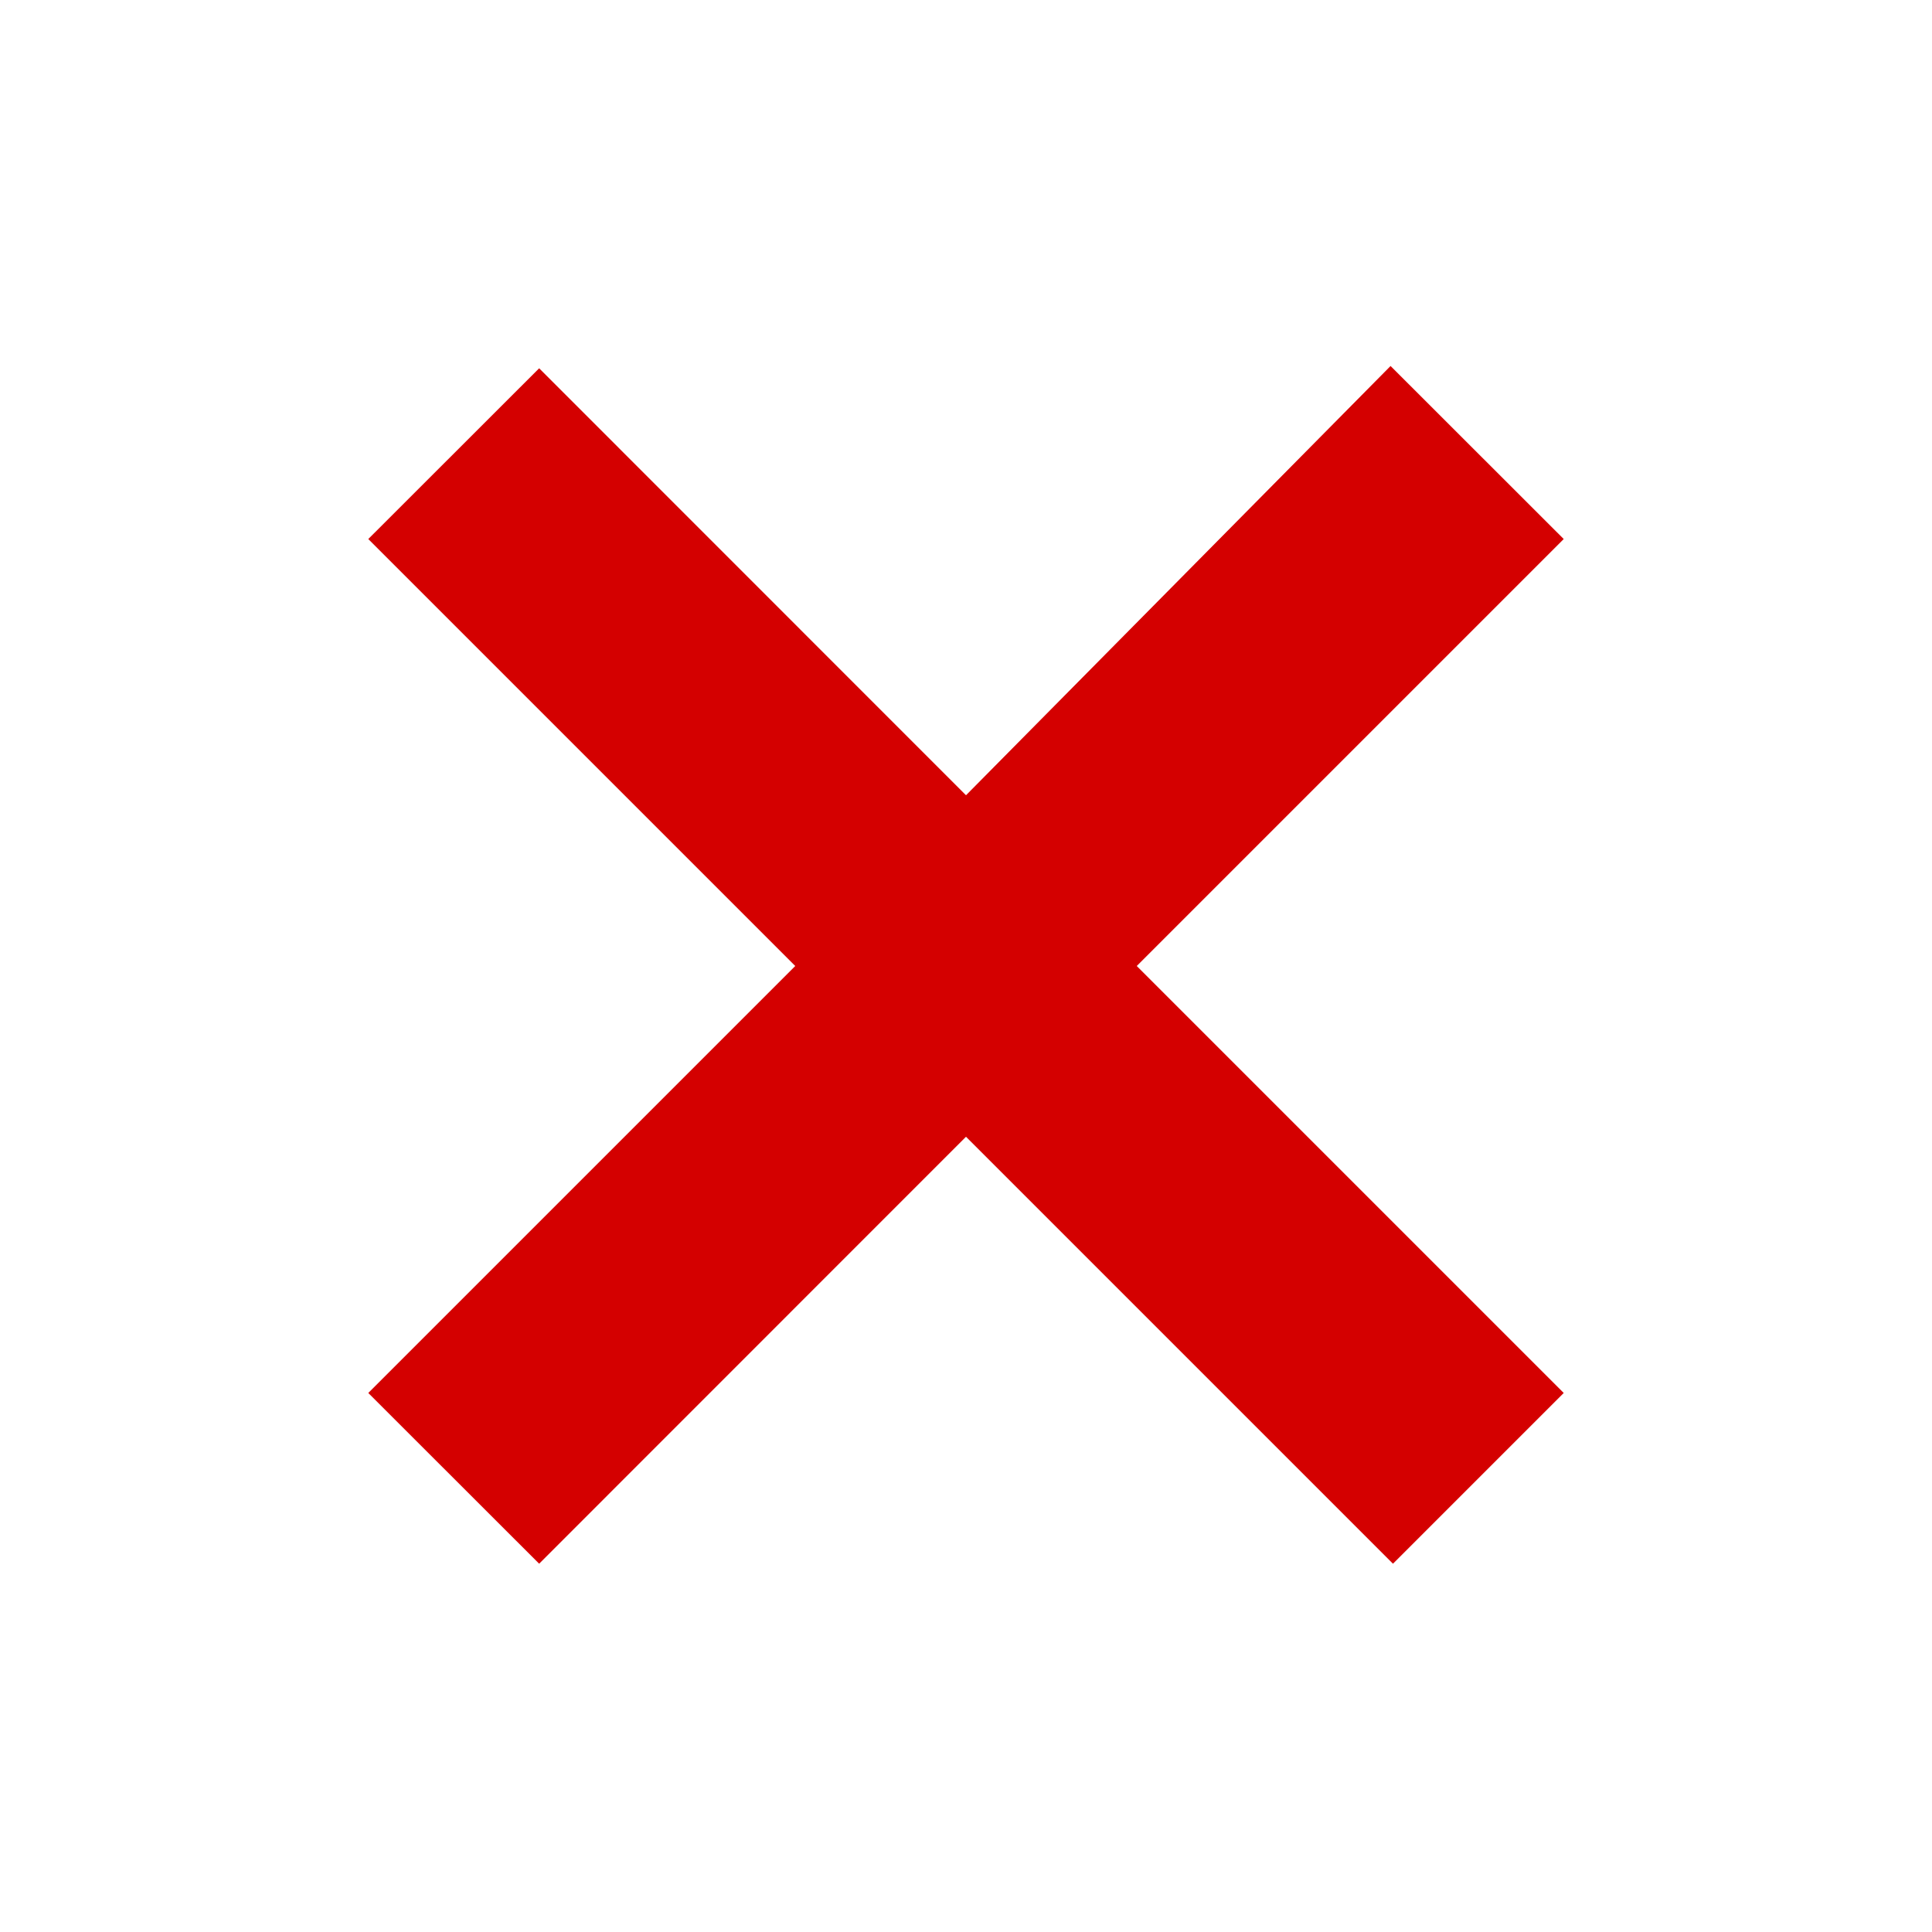
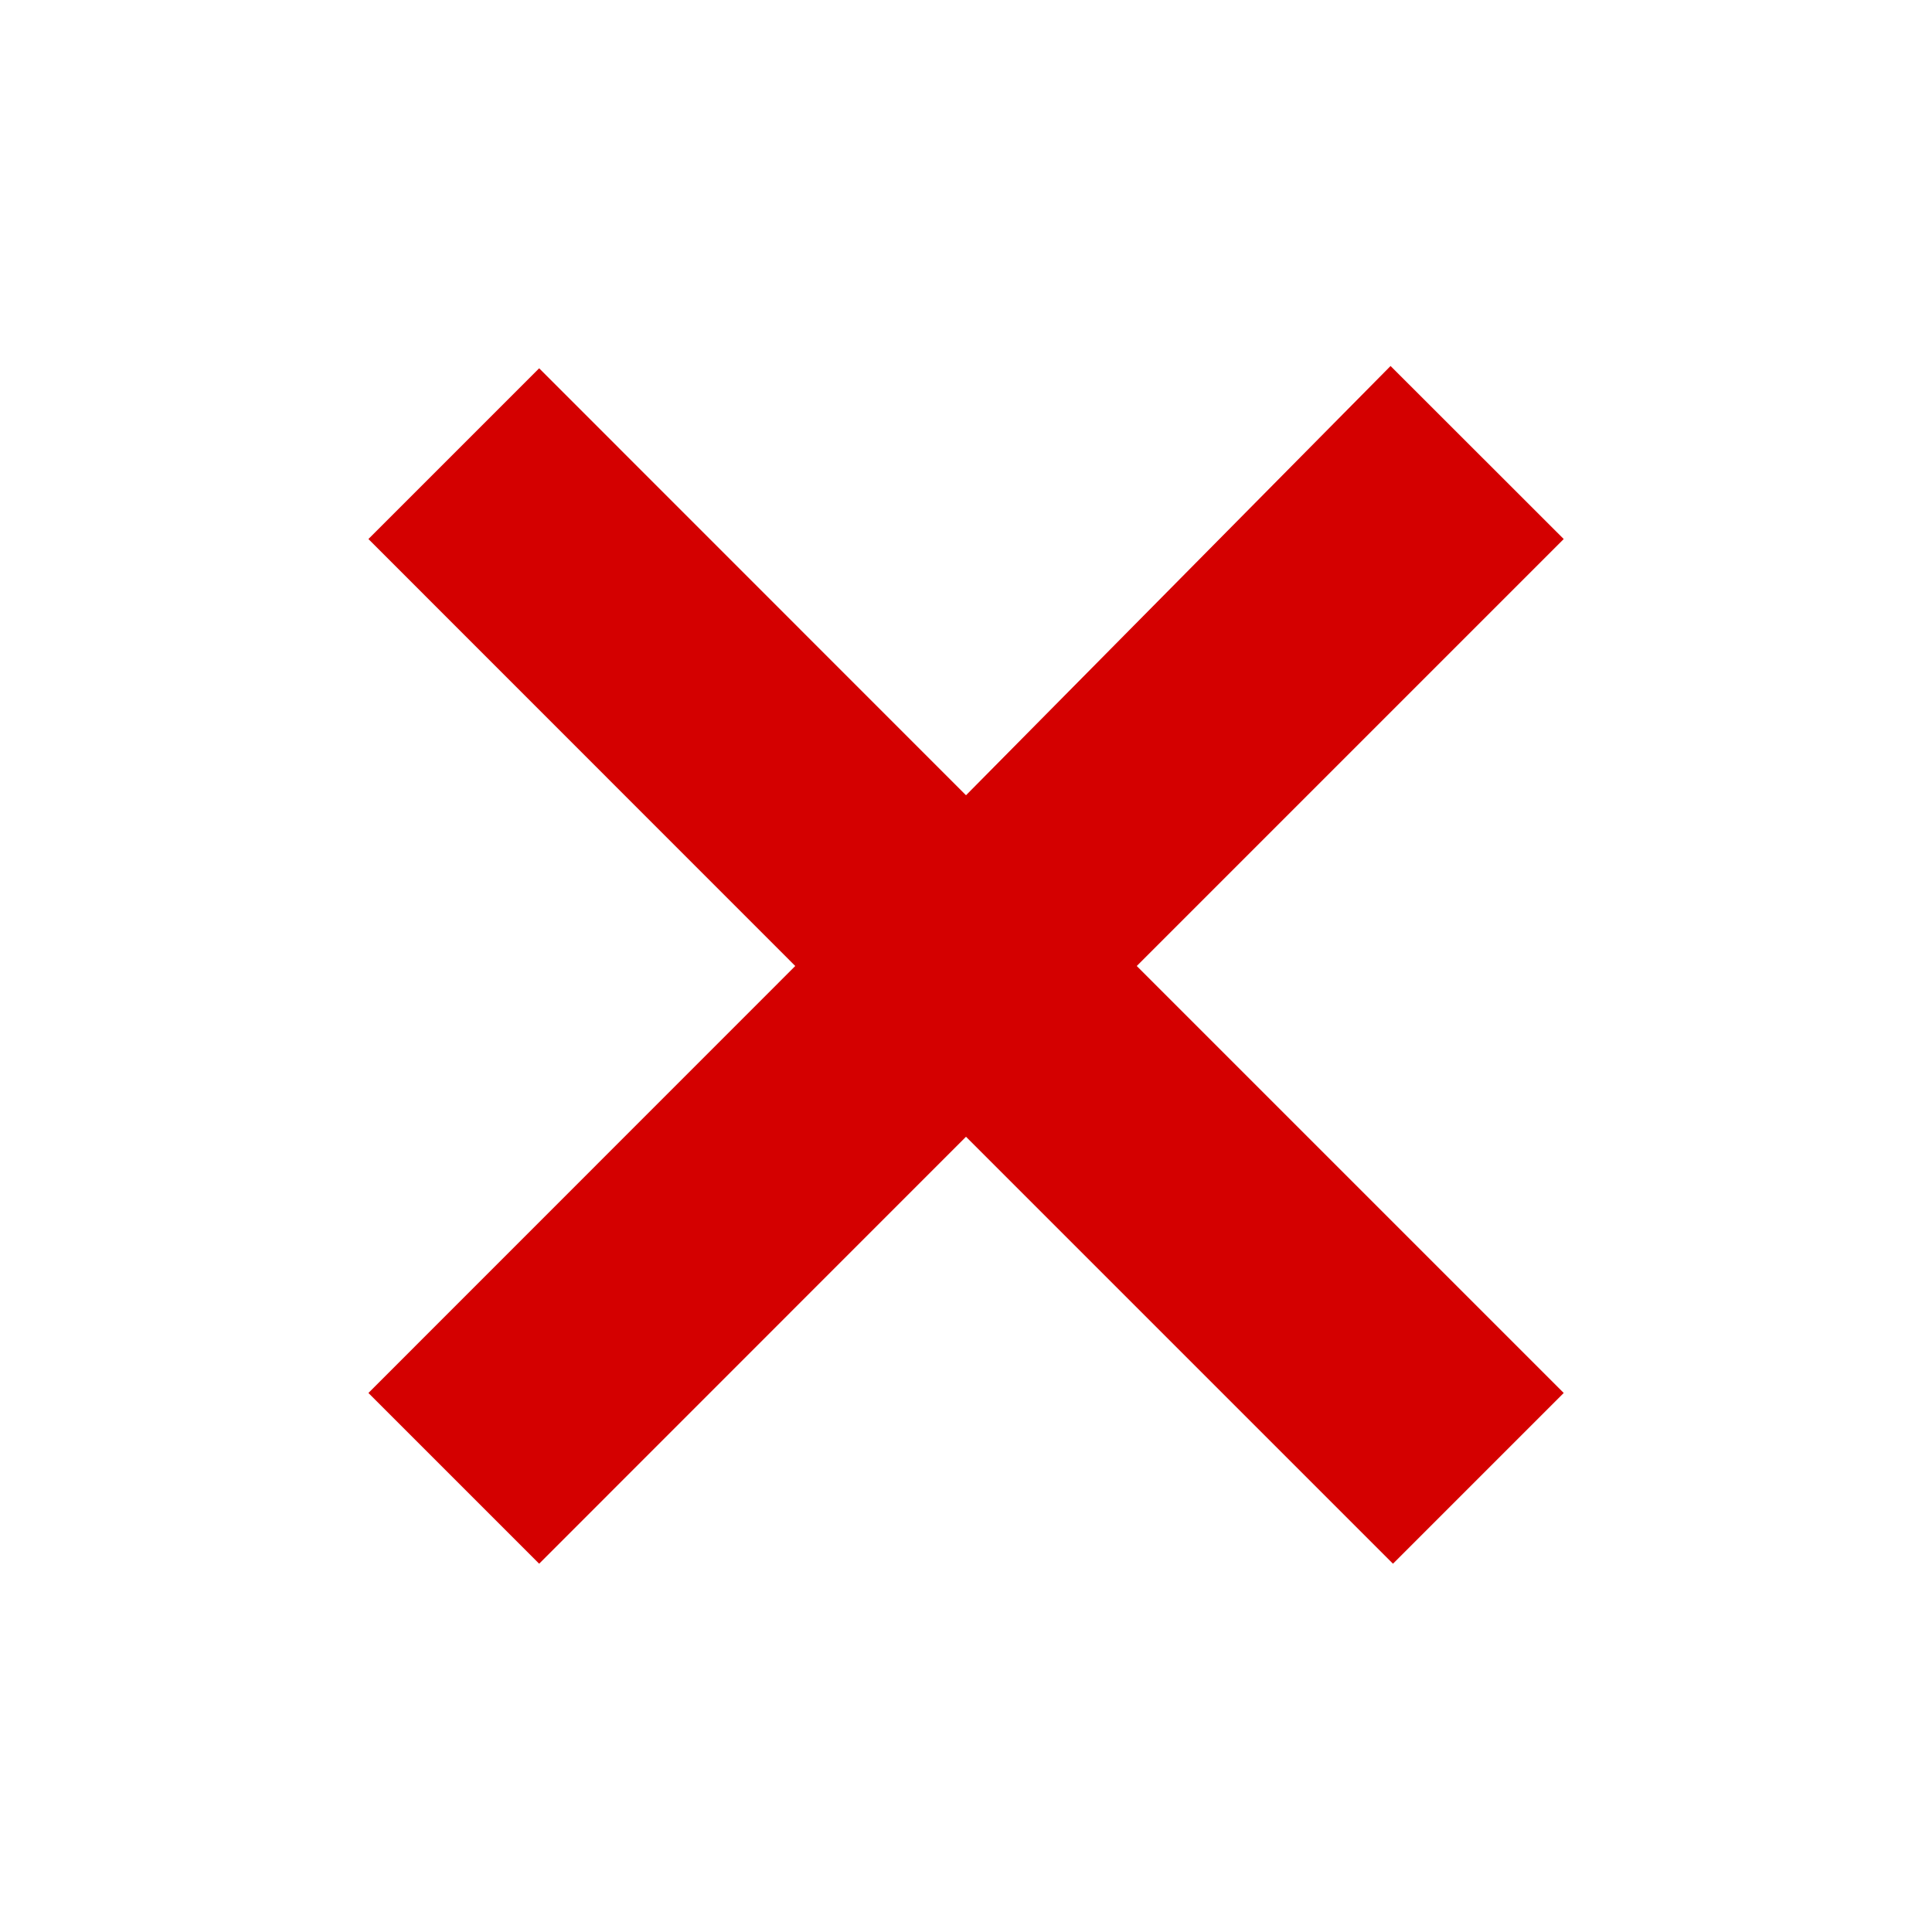
<svg xmlns="http://www.w3.org/2000/svg" height="16" width="16" version="1.1">
-   <path d="M12.95,11.536,11.536,12.95,8,9.414,4.465,12.95,3.05,11.536,6.586,8,3.05,4.464,4.465,3.05,8,6.586,11.516,3.031,12.95,4.464,9.414,8z" fill="#d40000" />
+   <path d="m12.95 11.536-1.414 1.414-3.536-3.536-3.535 3.536-1.414-1.414 3.535-3.536-3.535-3.536 1.414-1.414 3.535 3.536 3.516-3.555 1.434 1.433-3.536 3.536z" fill="#d40000" />
</svg>
